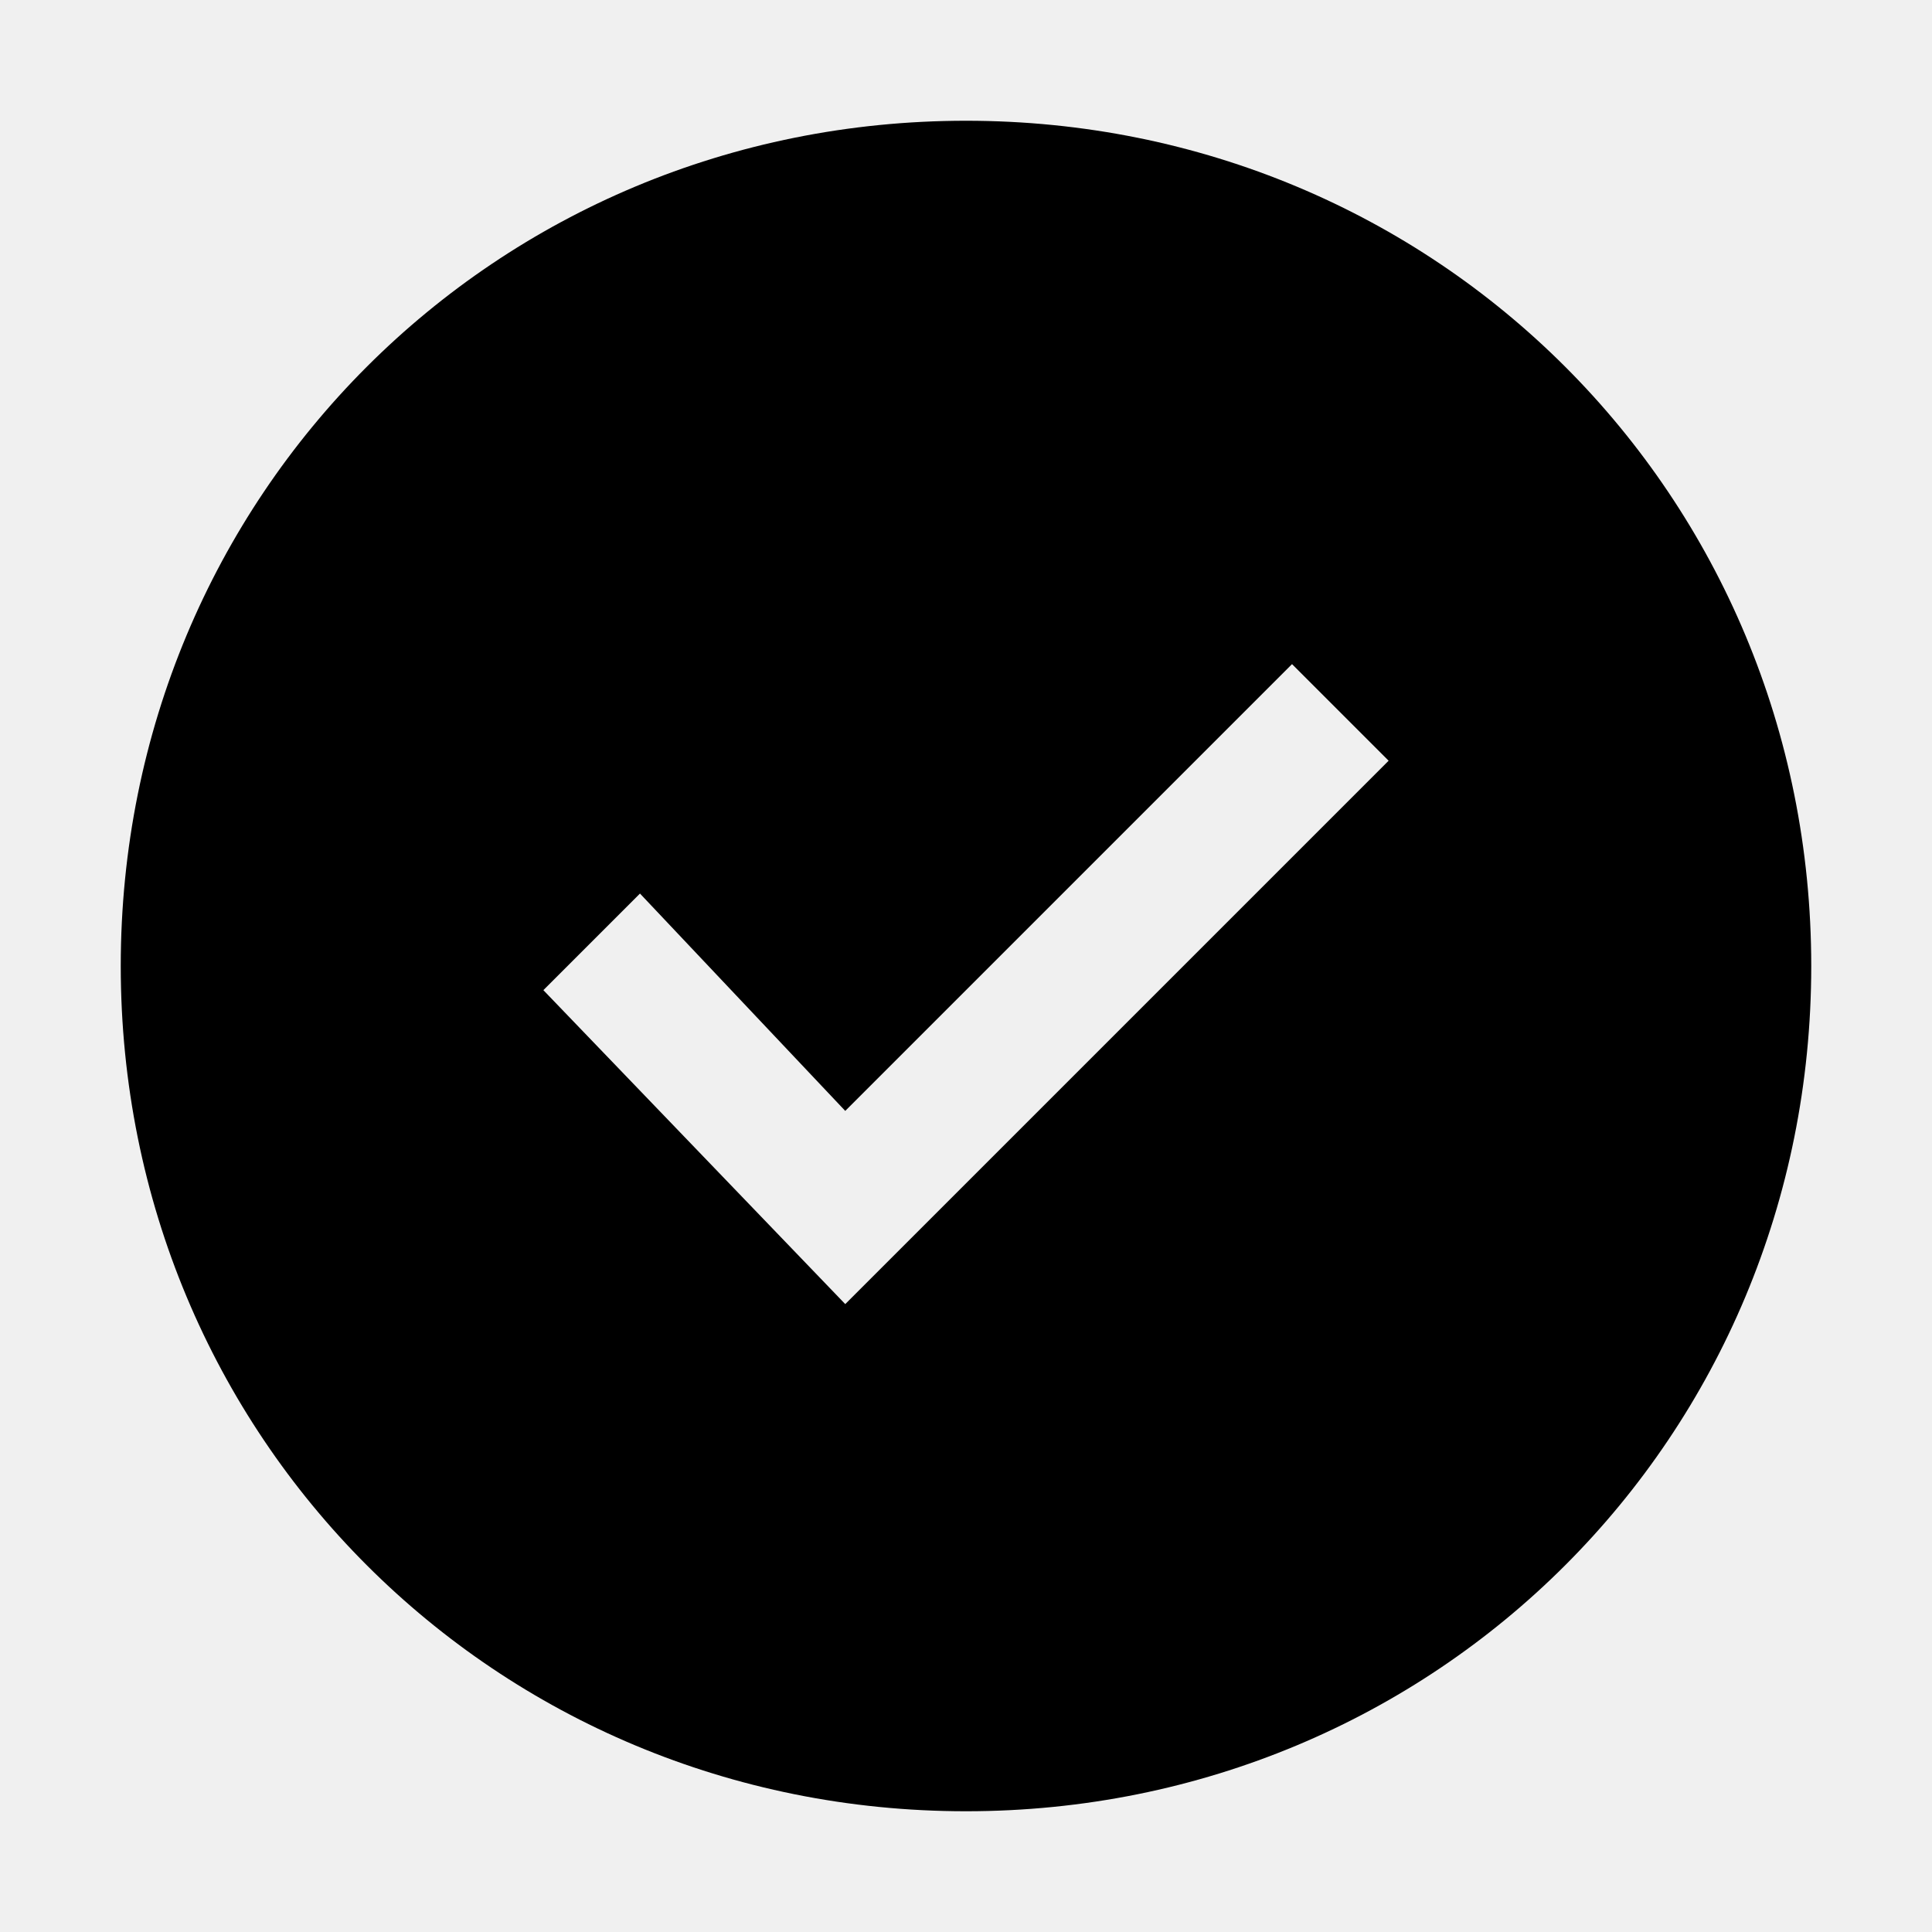
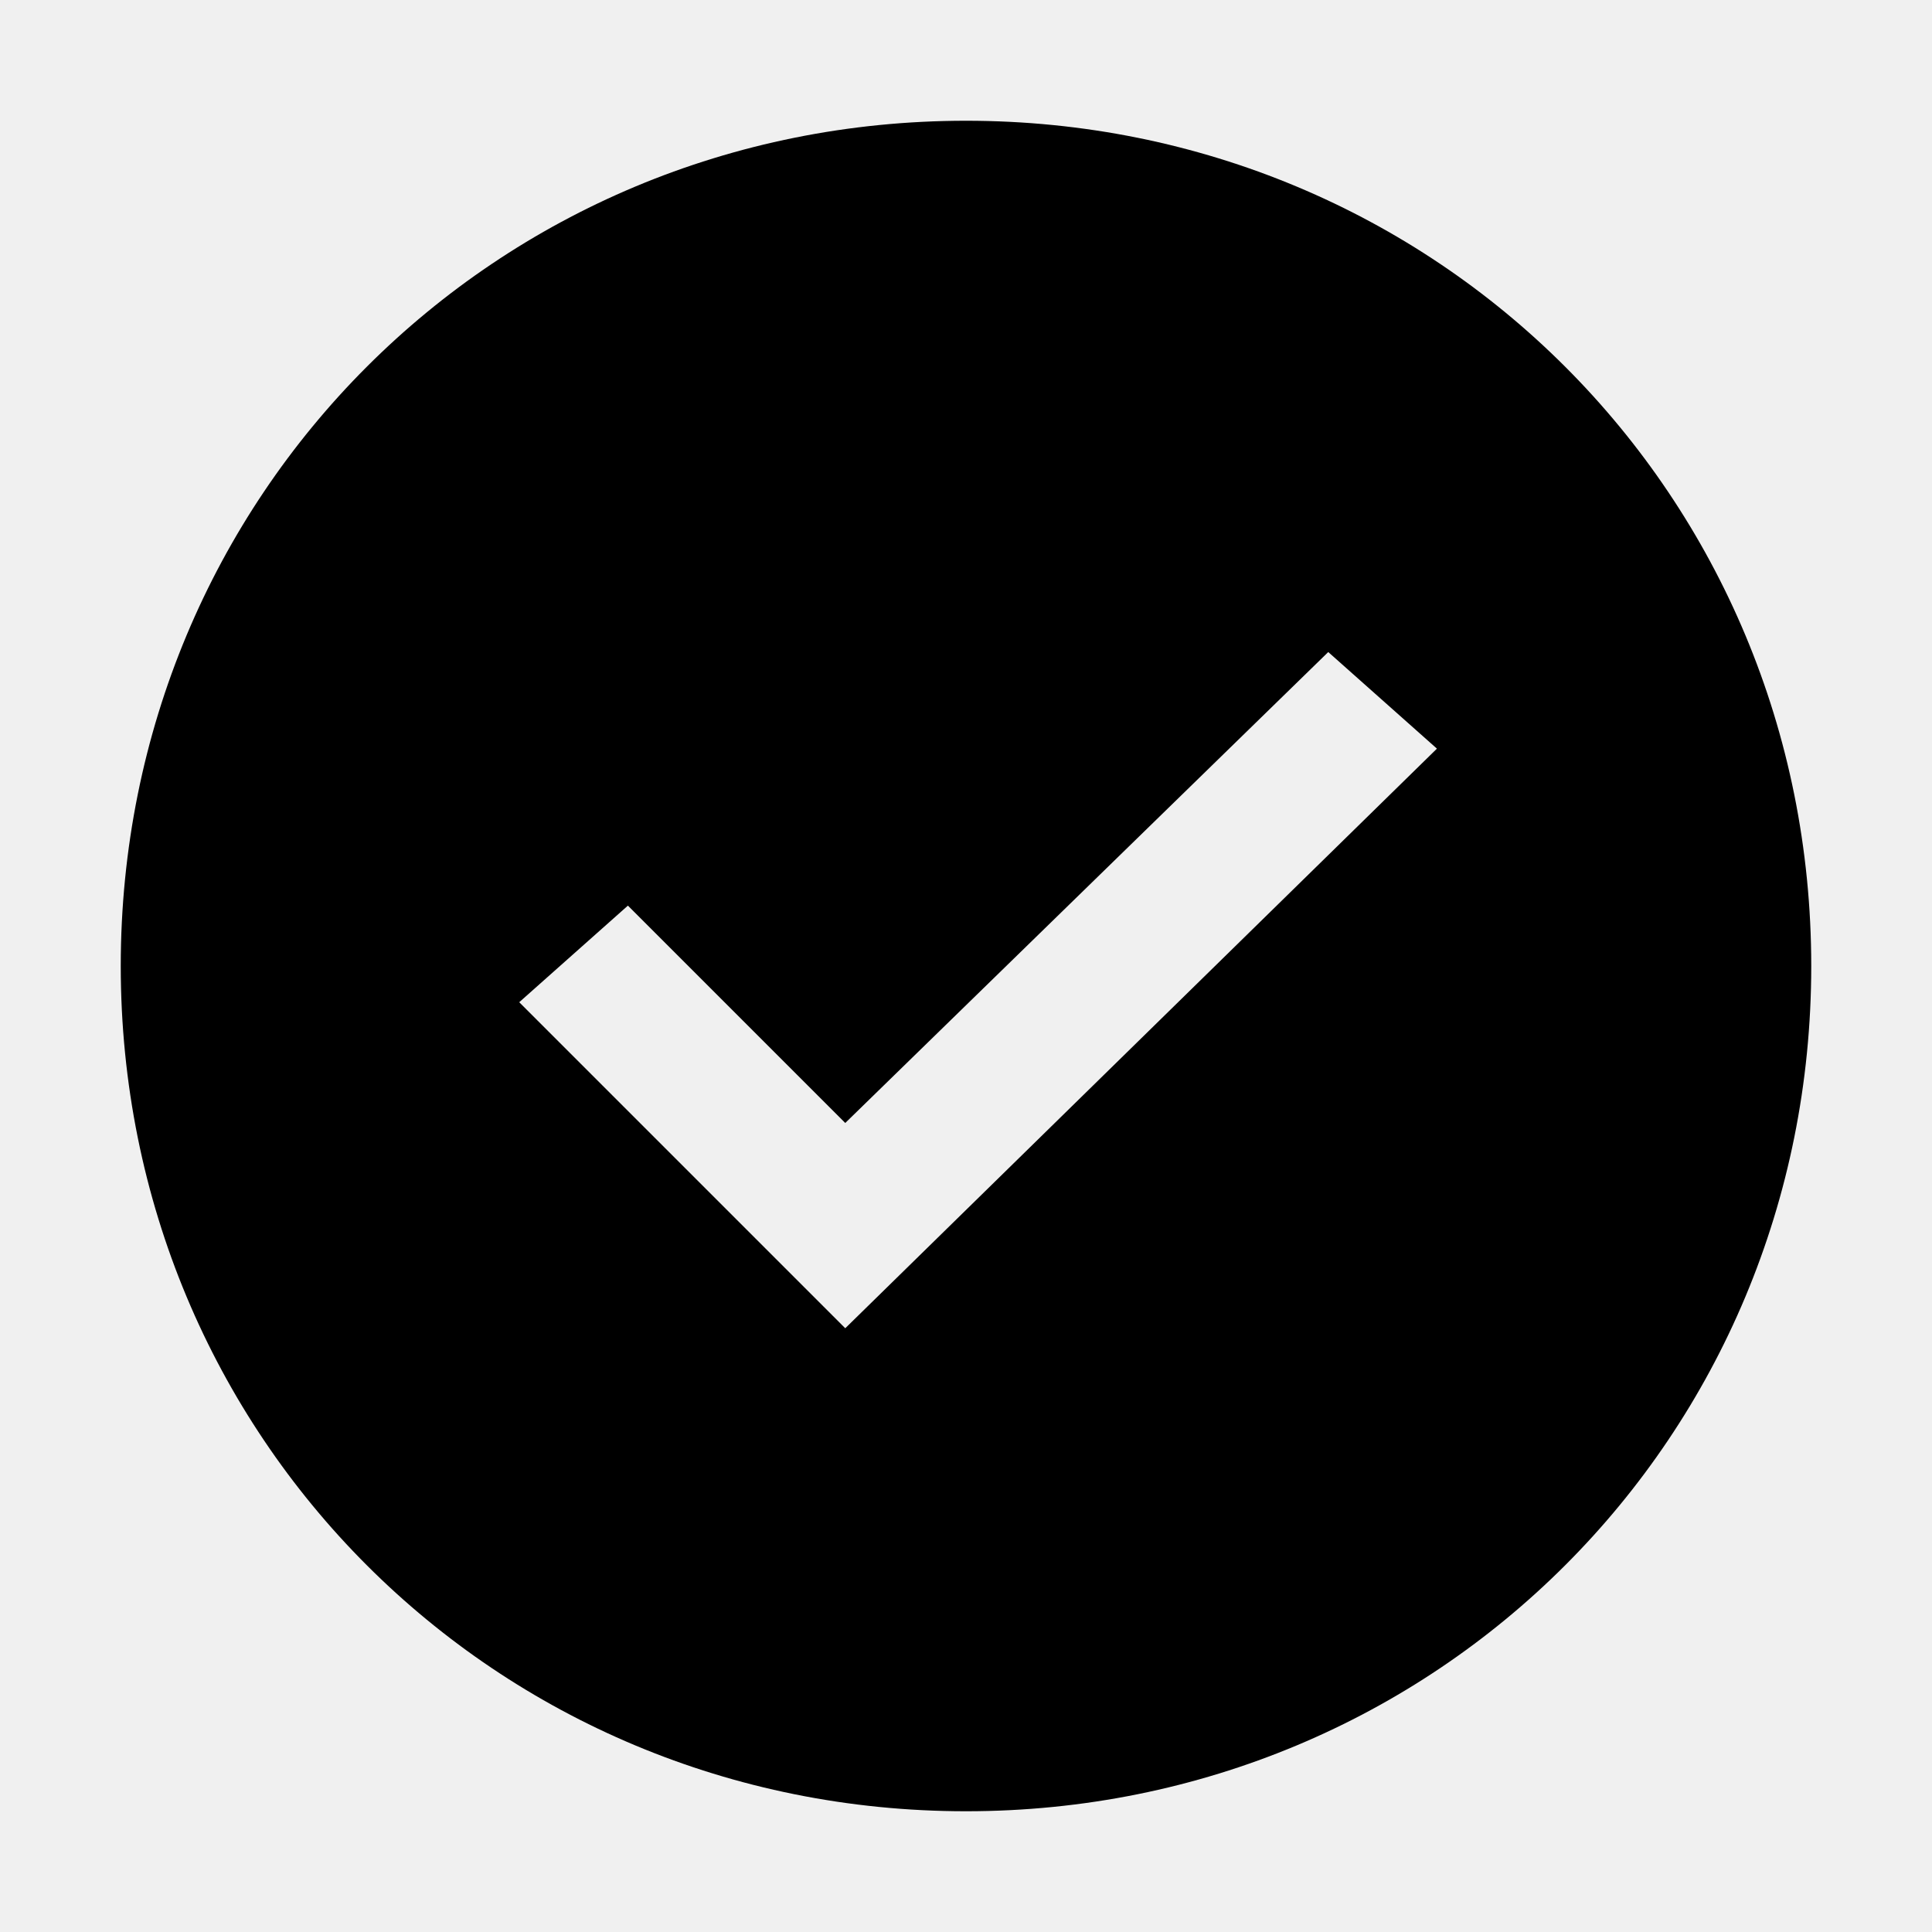
<svg xmlns="http://www.w3.org/2000/svg" version="1.1" id="icon" x="0px" y="0px" width="16px" height="16px" viewBox="0 0 16 16" style="enable-background:new 0 0 16 16;" xml:space="preserve">
  <style type="text/css">
- 	.st0{fill:none;}
+ 	.st0{display:none;fill:none;}
+ 	.st1{opacity:0;fill:#FFFFFF;}
</style>
-   <path d="M8,1C4.1,1,1,4.1,1,8s3.1,7,7,7s7-3.1,7-7S11.9,1,8,1z M7,10.8L4.5,8.2l0.8-0.8L7,9.2l3.7-3.7l0.8,0.8L7,10.8z" />
  <rect id="_Transparent_Rectangle_" class="st0" width="16" height="16" />
+   <path d="M8,1C4.1,1,1,4.1,1,8c0,3.9,3.1,7,7,7s7-3.1,7-7C15,4.1,11.9,1,8,1z M7,11L4.3,8.3l0.9-0.8L7,9.3l4-3.9l0.9,0.8L7,11z" />
+   <path id="inner-path_1_" class="st1" d="M7,11L4.3,8.3l0.9-0.8L7,9.3l4-3.9l0.9,0.8L7,11z" />
</svg>
